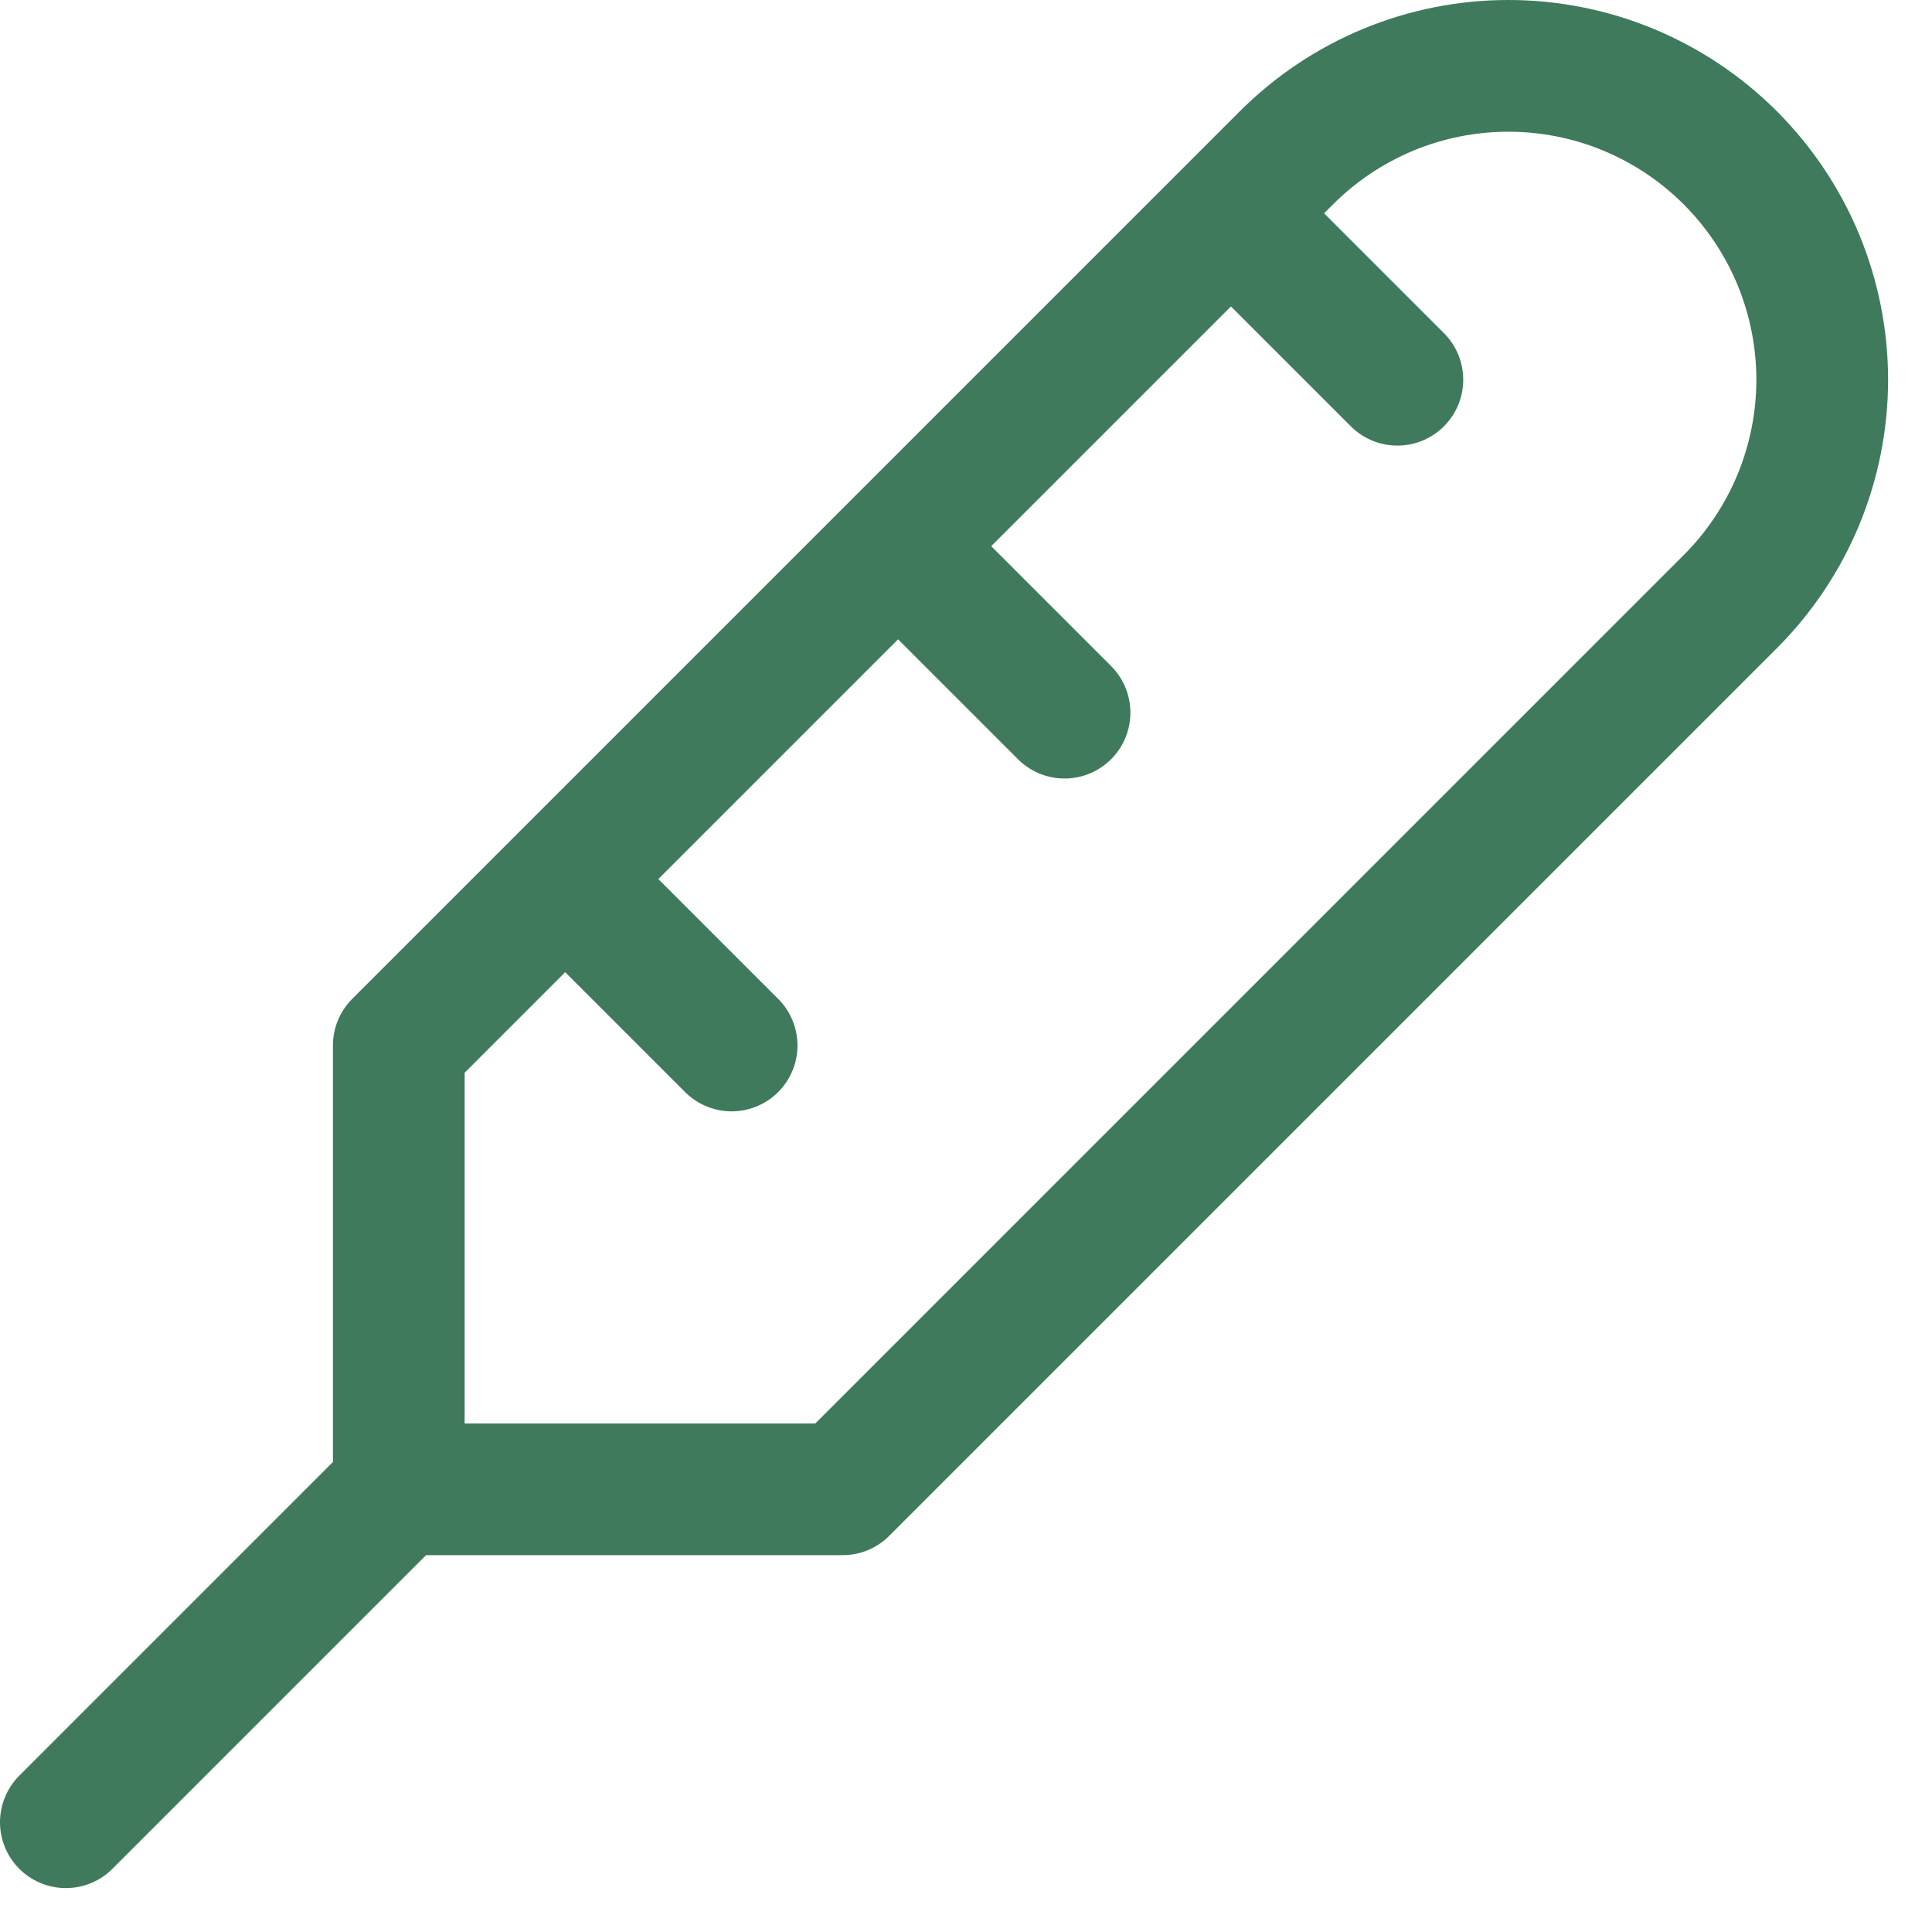
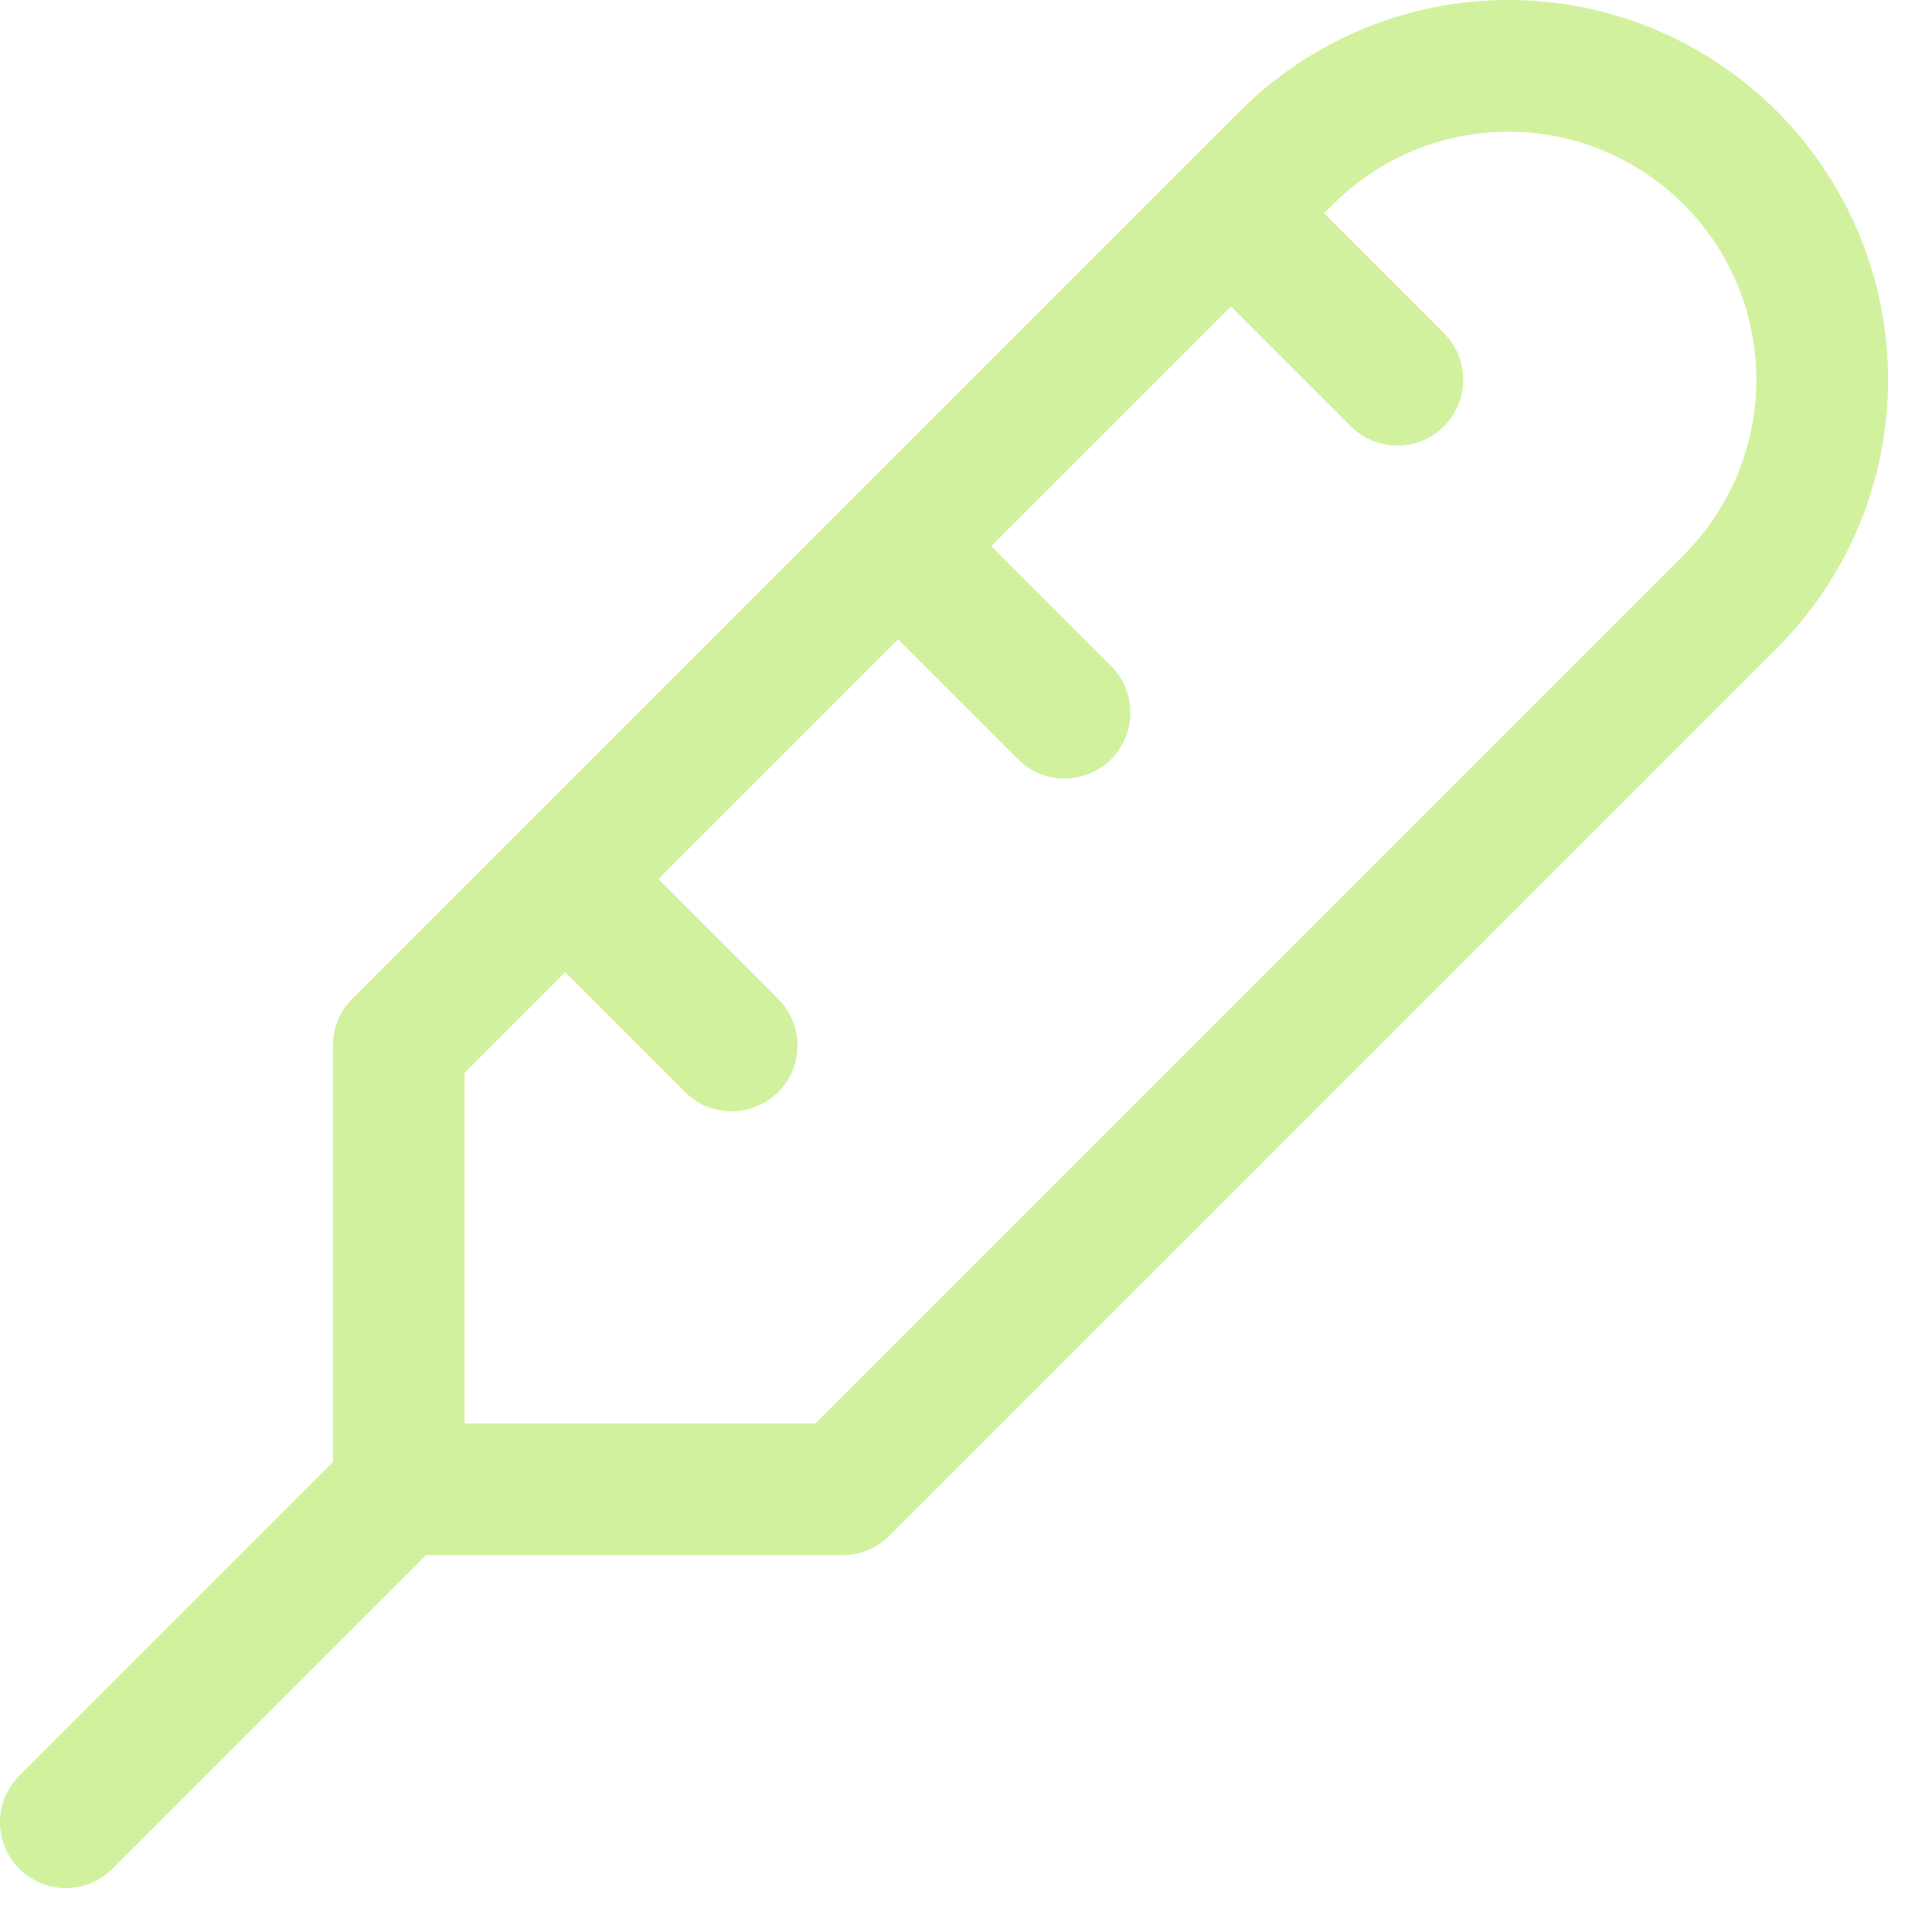
<svg xmlns="http://www.w3.org/2000/svg" width="22" height="22" viewBox="0 0 22 22" fill="none">
-   <path d="M4.541 16.959H9.595L19.703 6.851C20.035 6.519 20.298 6.125 20.478 5.692C20.657 5.258 20.75 4.793 20.75 4.324C20.75 3.855 20.657 3.39 20.478 2.956C20.298 2.523 20.035 2.129 19.703 1.797C19.371 1.465 18.977 1.202 18.544 1.022C18.11 0.842 17.645 0.75 17.176 0.75C16.707 0.75 16.242 0.842 15.808 1.022C15.375 1.202 14.981 1.465 14.649 1.797L4.541 11.905V16.959ZM4.541 16.959L0.75 20.75M15.912 4.324L14.017 2.429M12.122 8.115L10.226 6.219M8.331 11.905L6.436 10.01" stroke="#3f7a5c" stroke-width="1.5" stroke-linecap="round" stroke-linejoin="round" />
+   <path d="M4.541 16.959H9.595L19.703 6.851C20.035 6.519 20.298 6.125 20.478 5.692C20.657 5.258 20.75 4.793 20.75 4.324C20.75 3.855 20.657 3.39 20.478 2.956C20.298 2.523 20.035 2.129 19.703 1.797C19.371 1.465 18.977 1.202 18.544 1.022C18.11 0.842 17.645 0.75 17.176 0.75C16.707 0.75 16.242 0.842 15.808 1.022C15.375 1.202 14.981 1.465 14.649 1.797L4.541 11.905V16.959ZM4.541 16.959L0.75 20.75M15.912 4.324L14.017 2.429M12.122 8.115L10.226 6.219M8.331 11.905L6.436 10.01" stroke="#D2F19E" stroke-width="1.5" stroke-linecap="round" stroke-linejoin="round" />
</svg>
